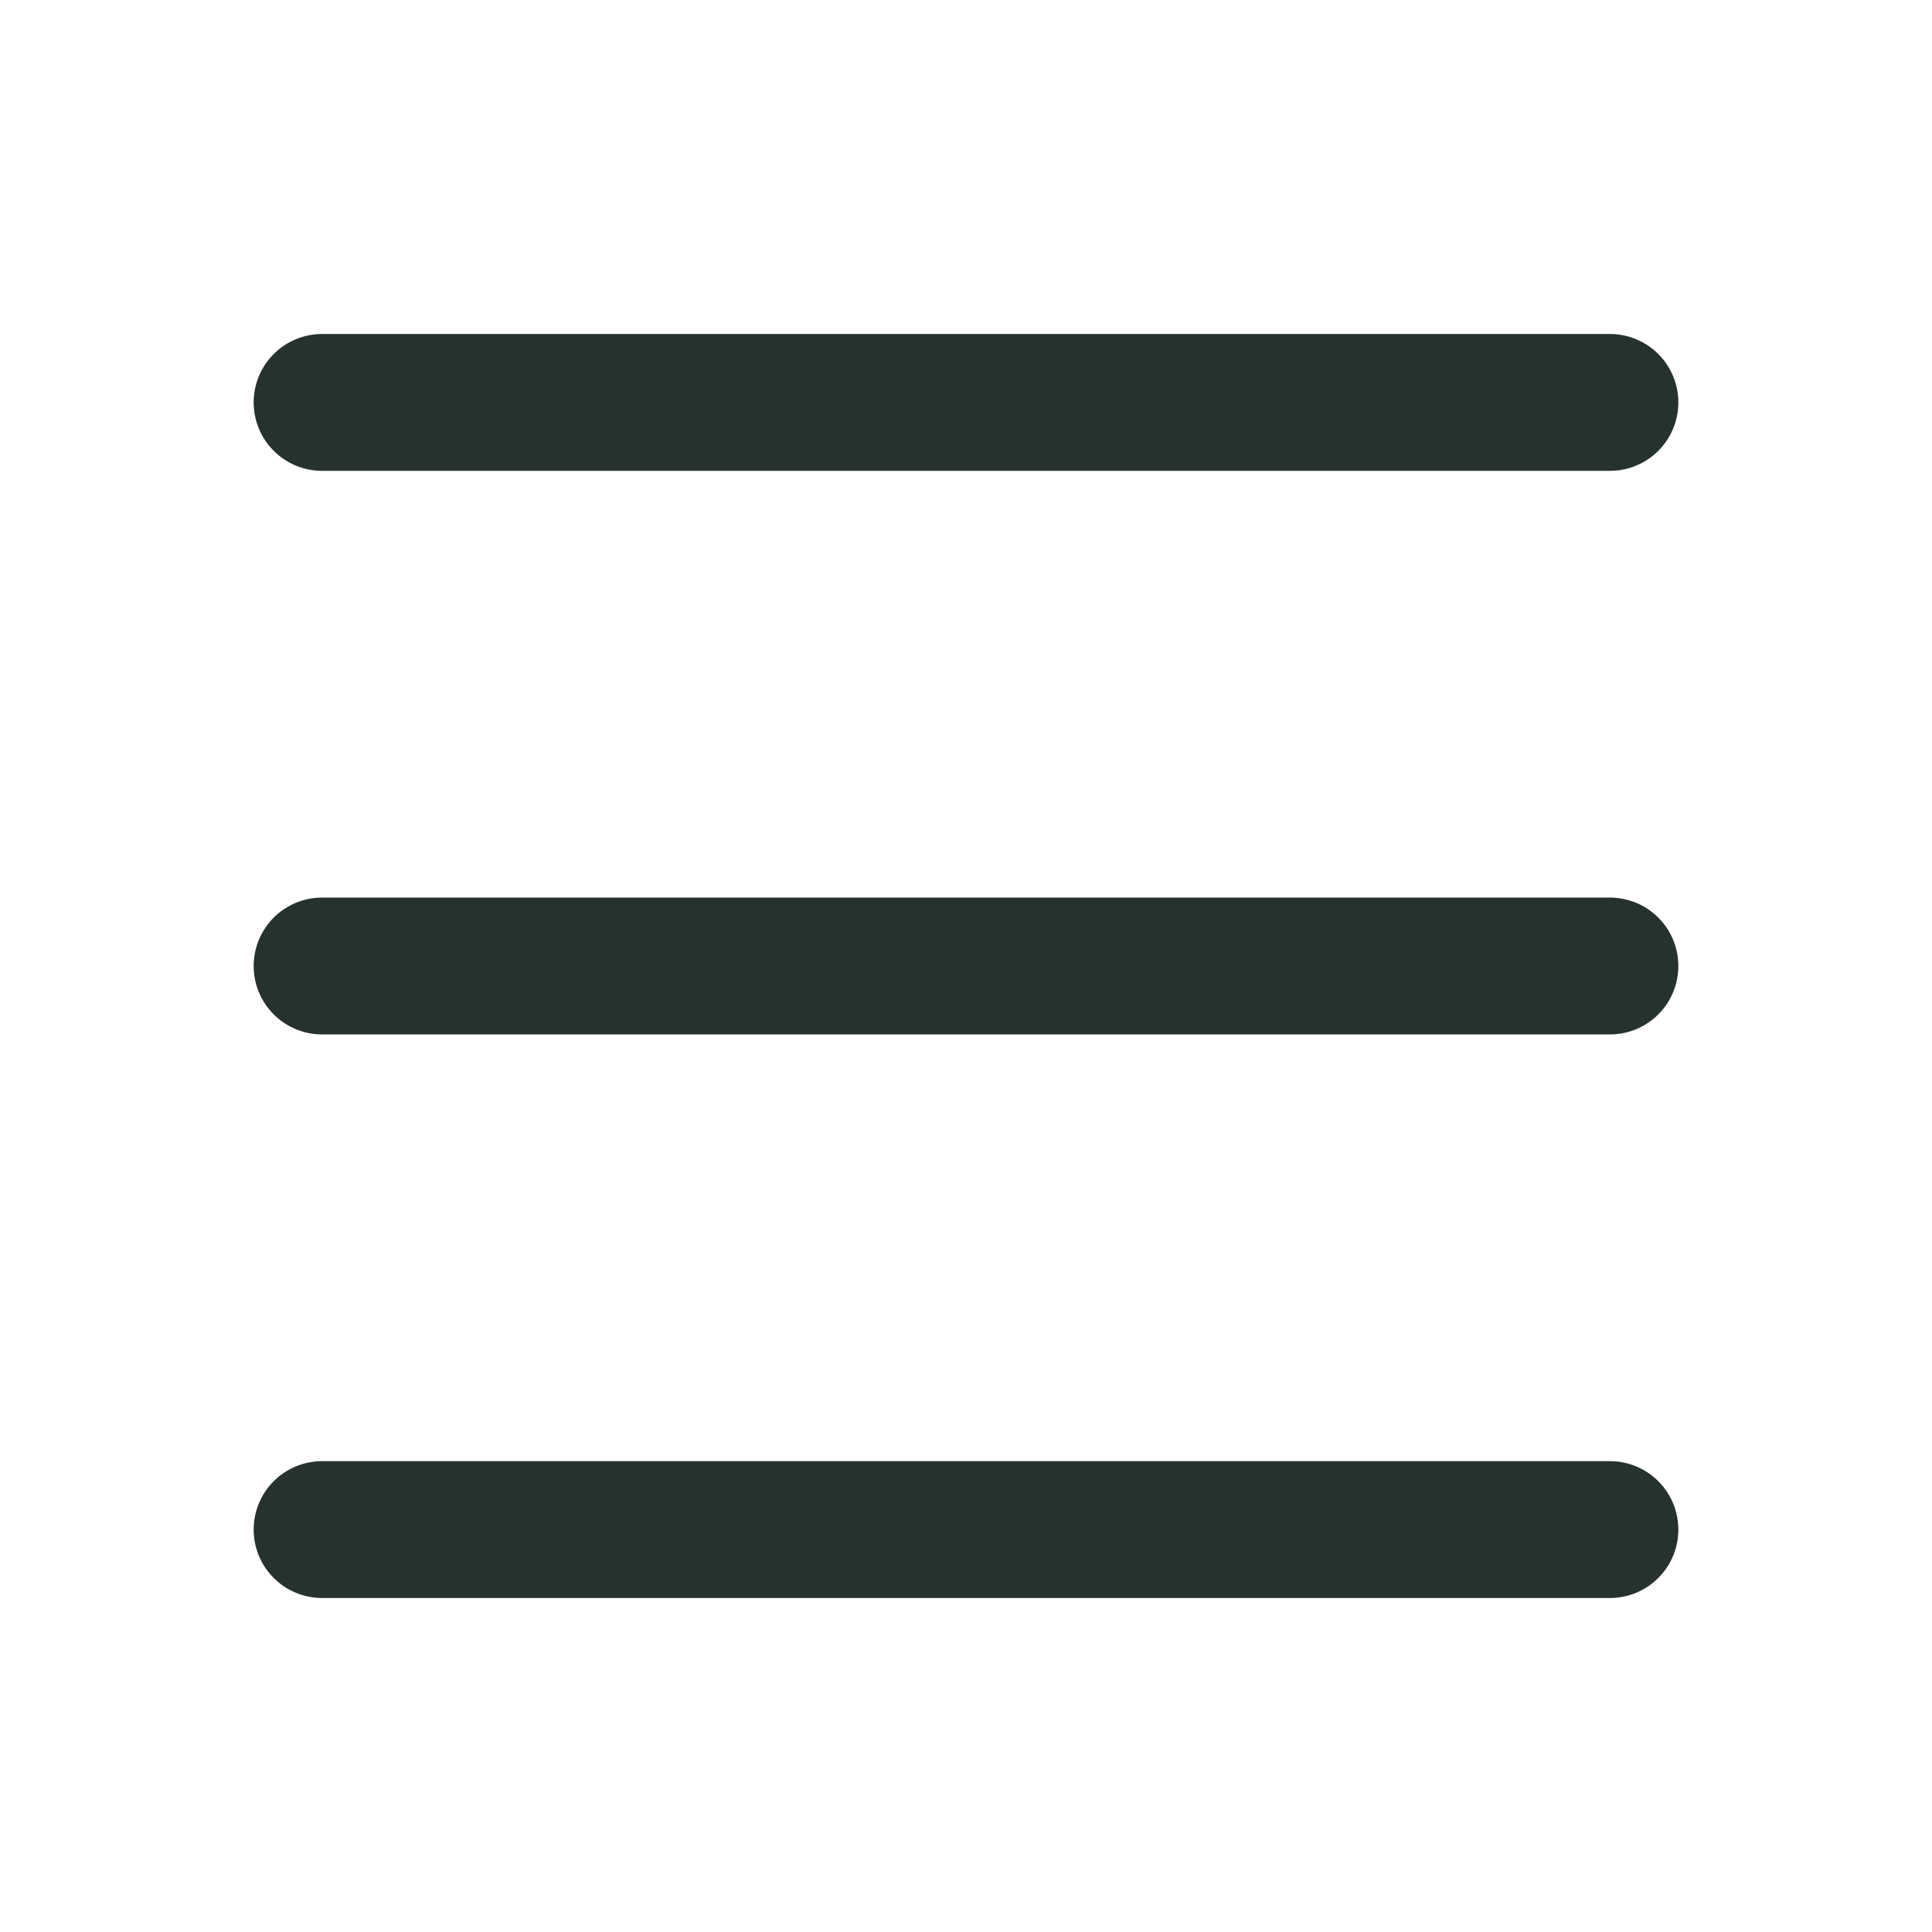
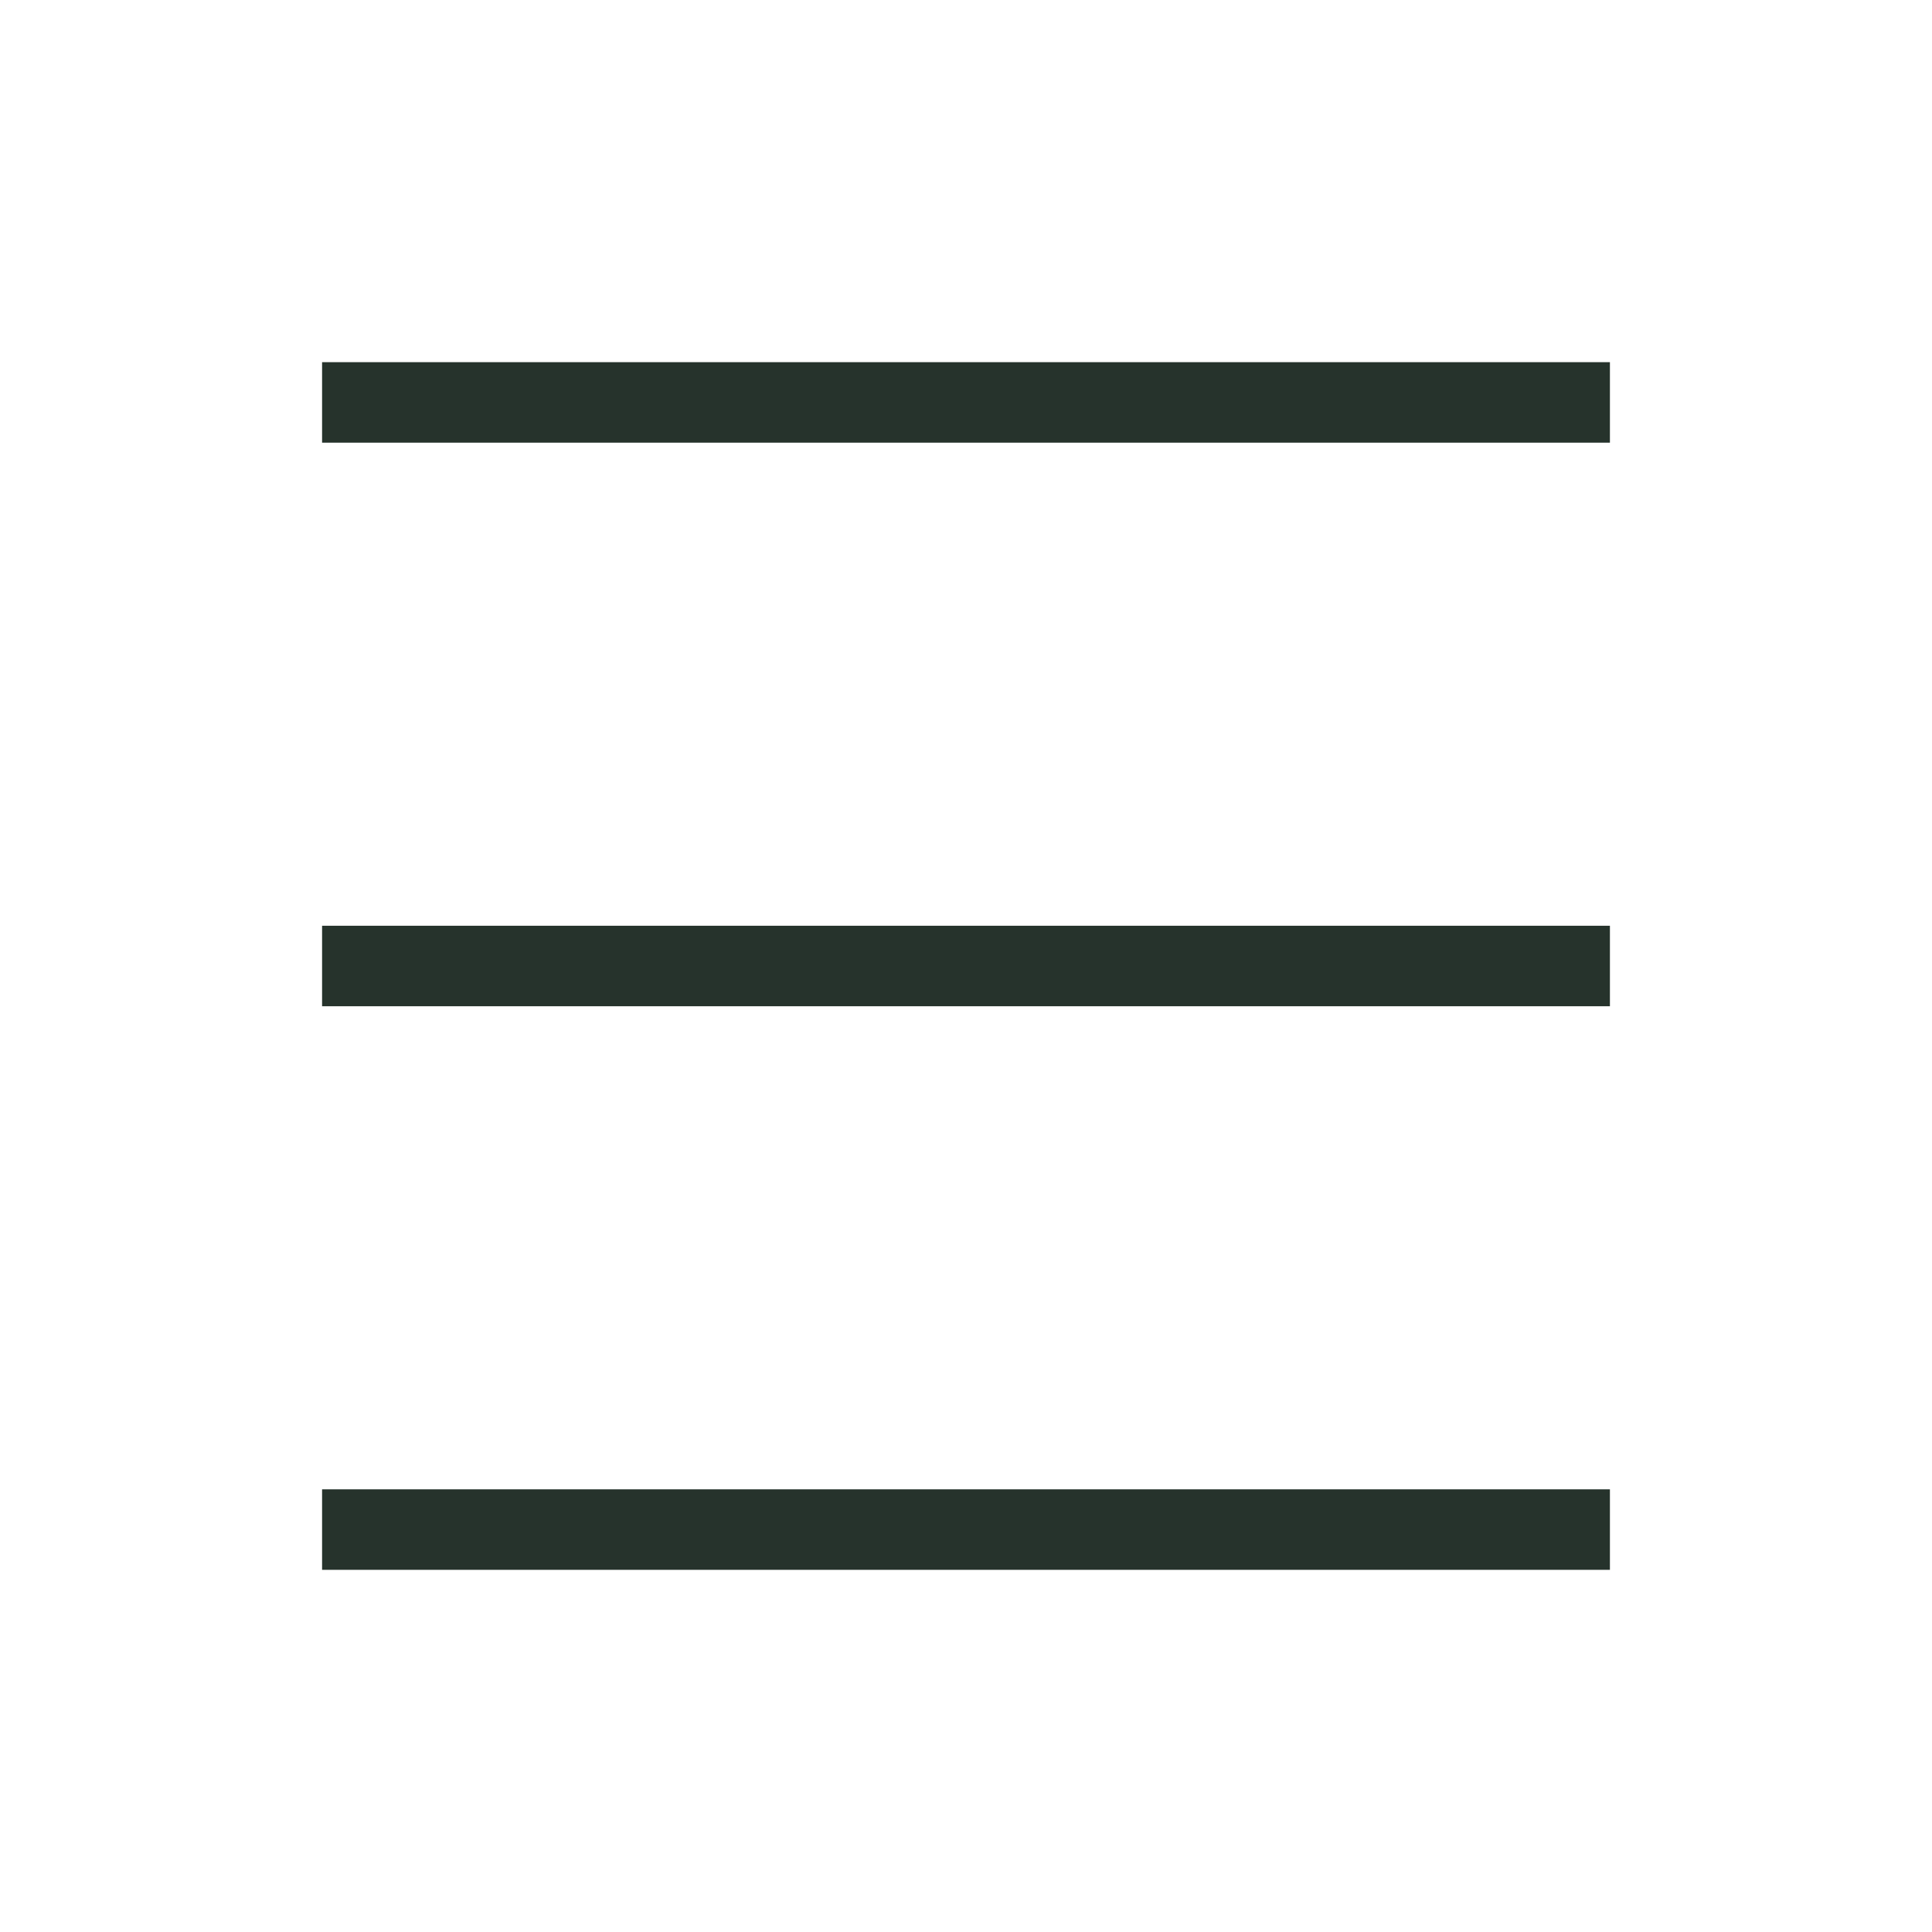
<svg xmlns="http://www.w3.org/2000/svg" width="24" height="24" viewBox="0 0 24 24" fill="none">
-   <path d="M4.001 4.999H19.999M4.001 12H19.999M4.001 19.001H19.999" stroke-width="1.7" stroke-linecap="round" stroke="#26332C" />
+   <path d="M4.001 4.999H19.999M4.001 12H19.999M4.001 19.001H19.999" strokeWidth="1.7" strokeLinecap="round" stroke="#26332C" />
</svg>
